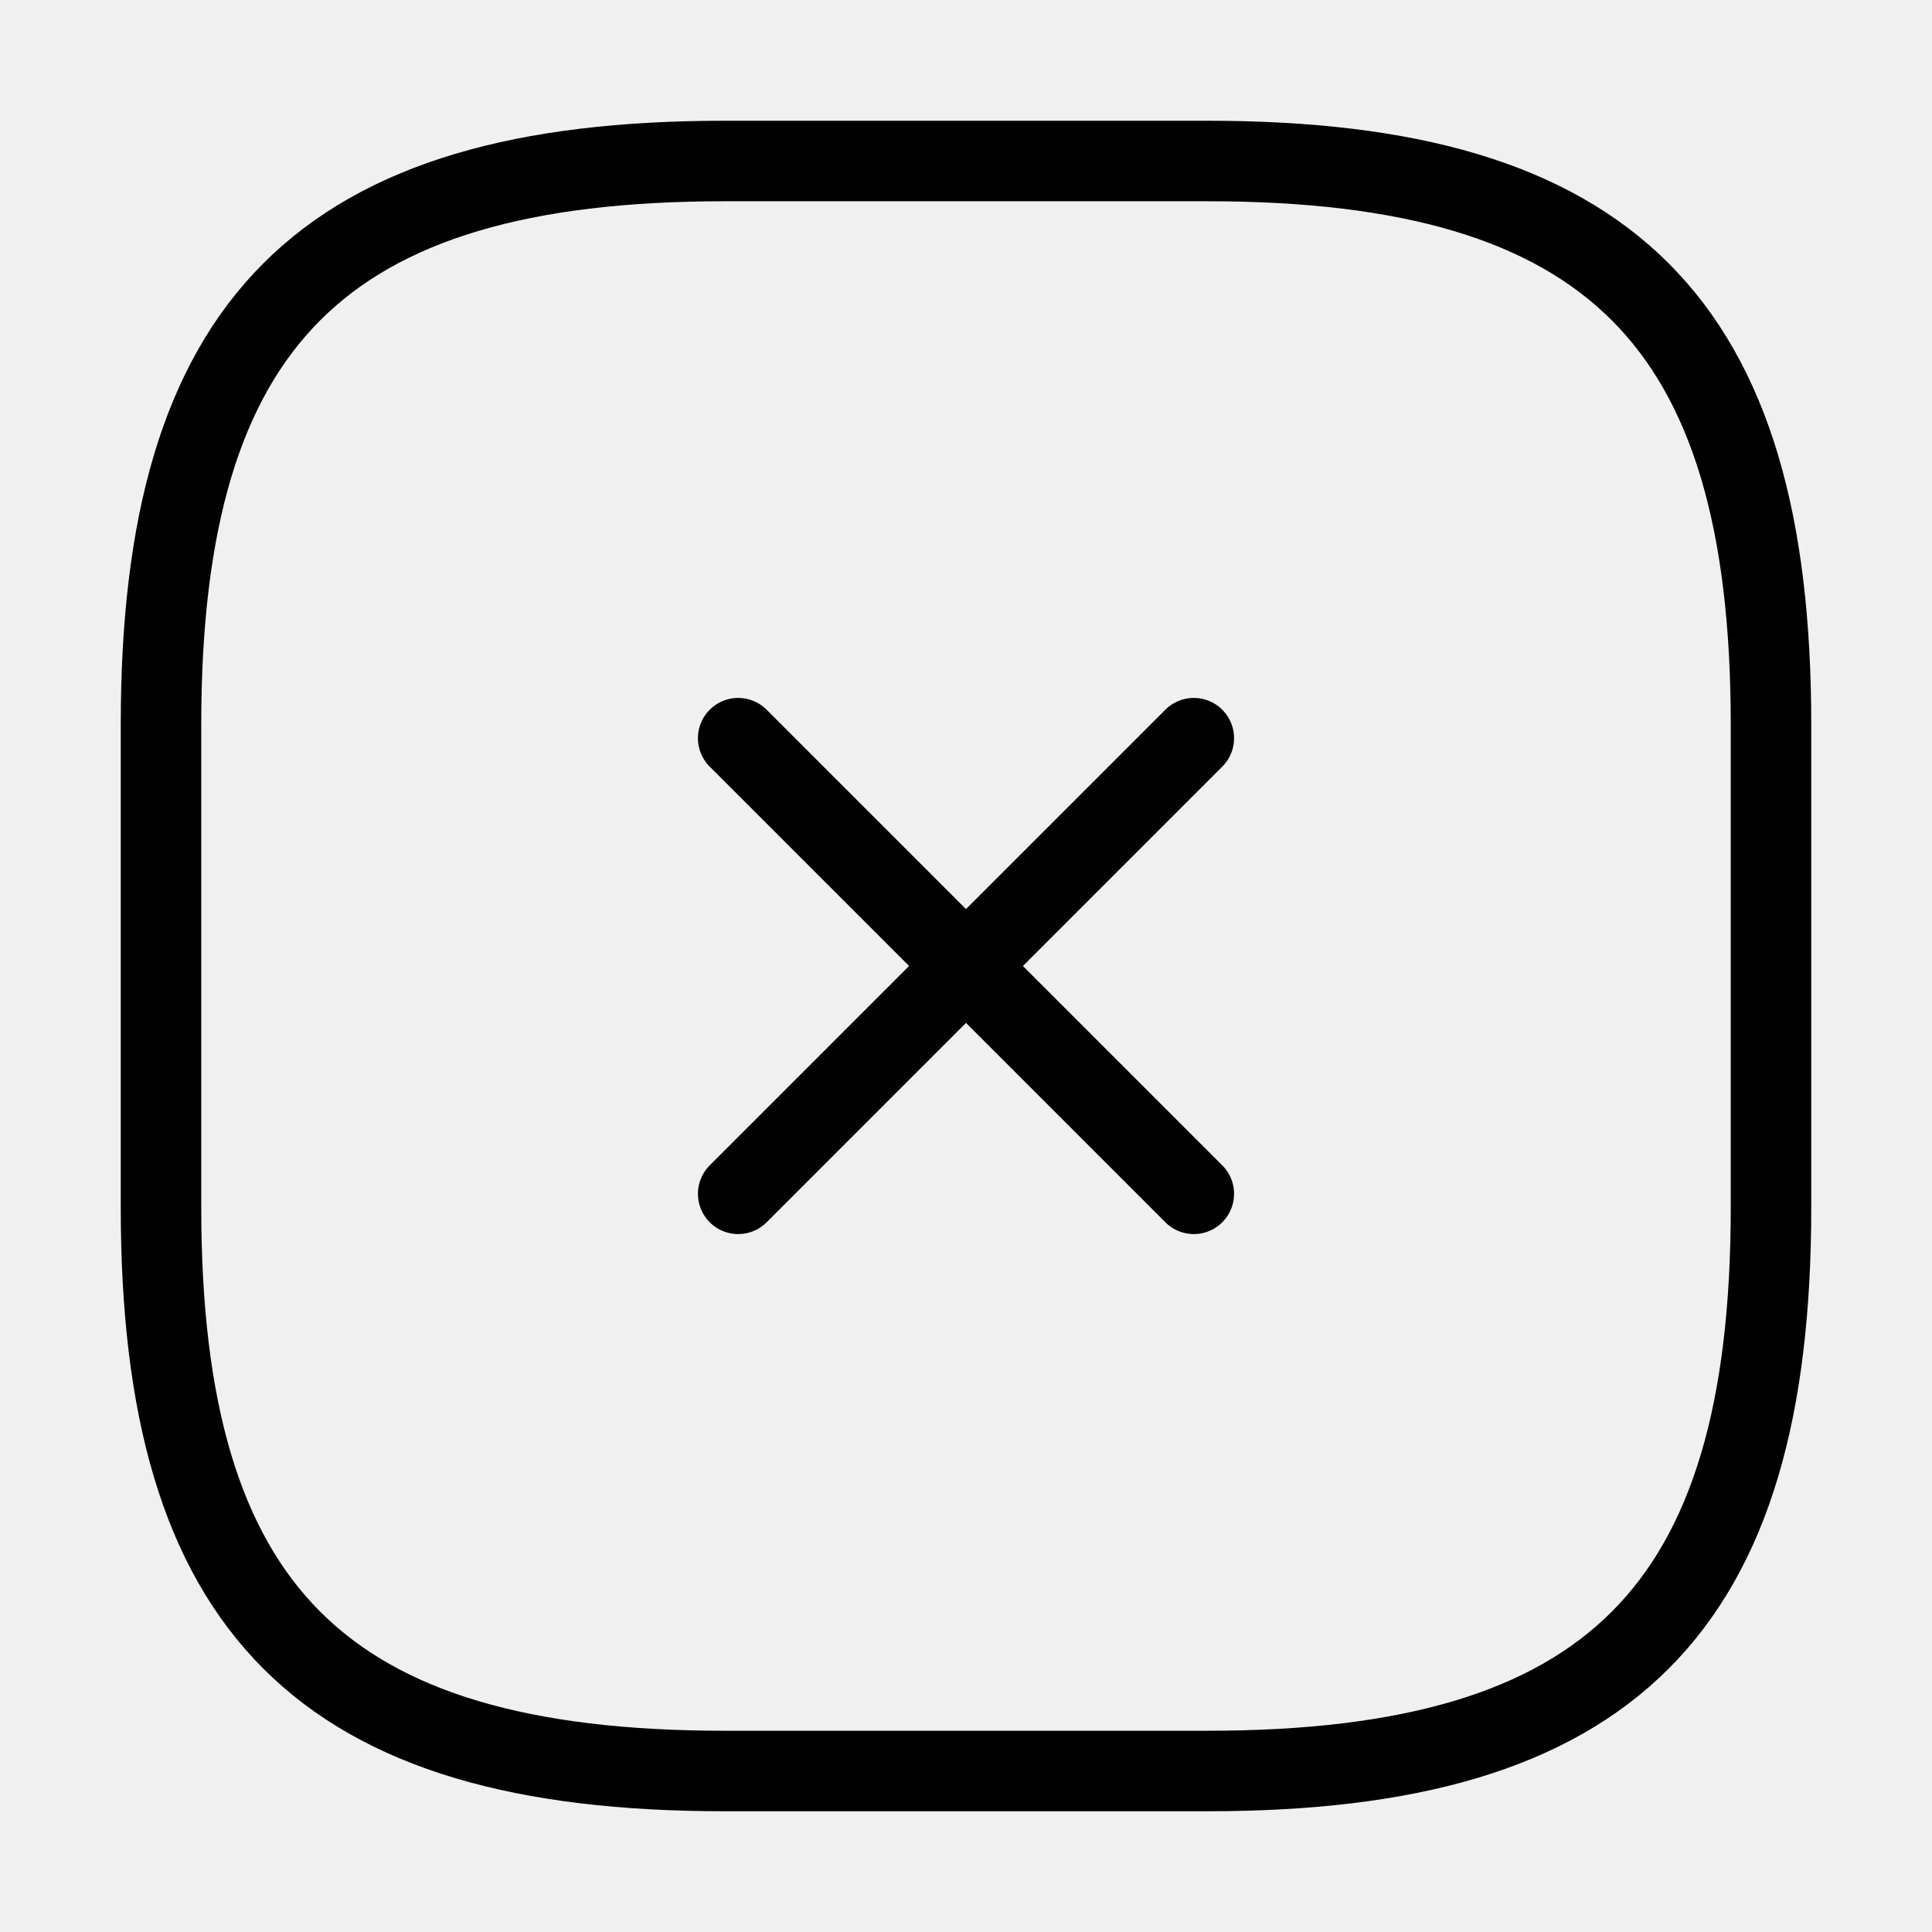
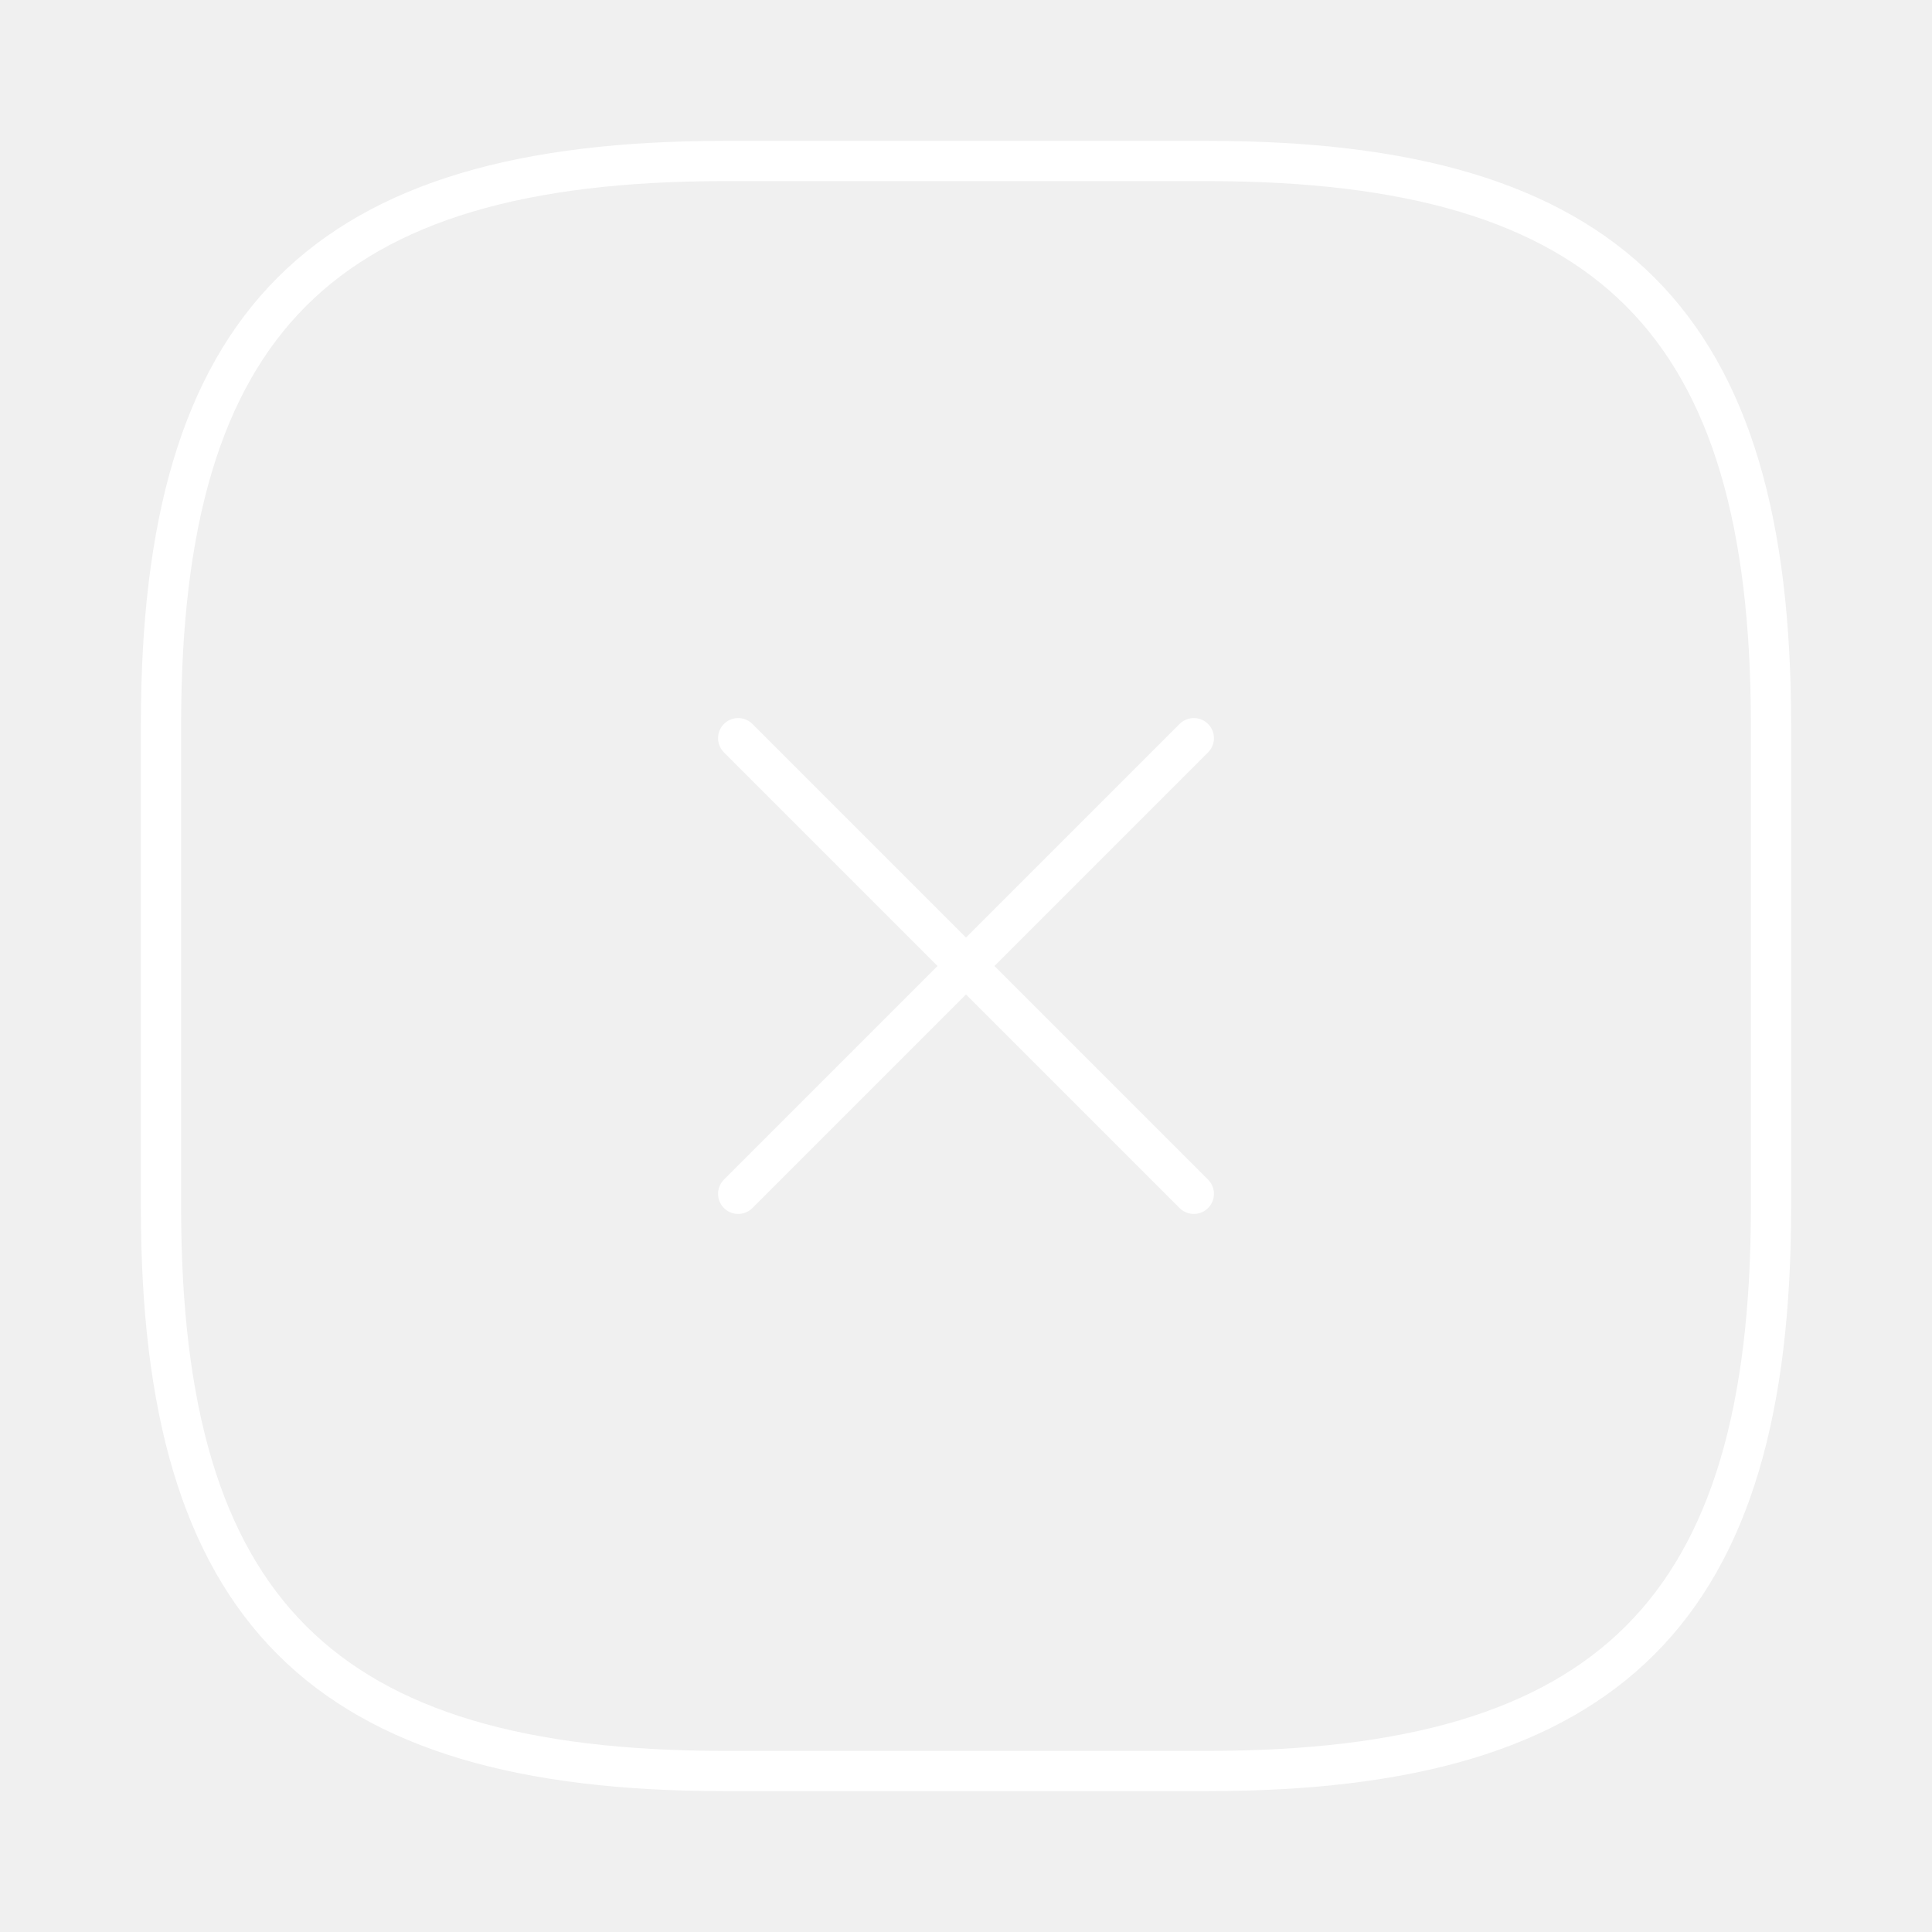
<svg xmlns="http://www.w3.org/2000/svg" width="40px" height="40px" viewBox="0 0 24 24" fill="none">
-   <path d="M9.17 14.83L14.83 9.17" stroke="#000" stroke-width="1" stroke-linecap="round" stroke-linejoin="round" />
-   <path d="M14.83 14.83L9.17 9.17" stroke="#000" stroke-width="1" stroke-linecap="round" stroke-linejoin="round" />
-   <path d="M9 22H15C20 22 22 20 22 15V9C22 4 20 2 15 2H9C4 2 2 4 2 9V15C2 20 4 22 9 22Z" stroke="#000" stroke-width="1" stroke-linecap="round" stroke-linejoin="round" />
+   <path d="M9.17 14.83L14.83 9.17" stroke="#fff" stroke-width="0.5" stroke-linecap="round" stroke-linejoin="round" />
+   <path d="M14.83 14.83L9.17 9.17" stroke="#fff" stroke-width="0.5" stroke-linecap="round" stroke-linejoin="round" />
+   <path d="M9 22H15C20 22 22 20 22 15V9C22 4 20 2 15 2H9C4 2 2 4 2 9V15C2 20 4 22 9 22Z" stroke="#fff" stroke-width="0.5" stroke-linecap="round" stroke-linejoin="round" />
</svg>
